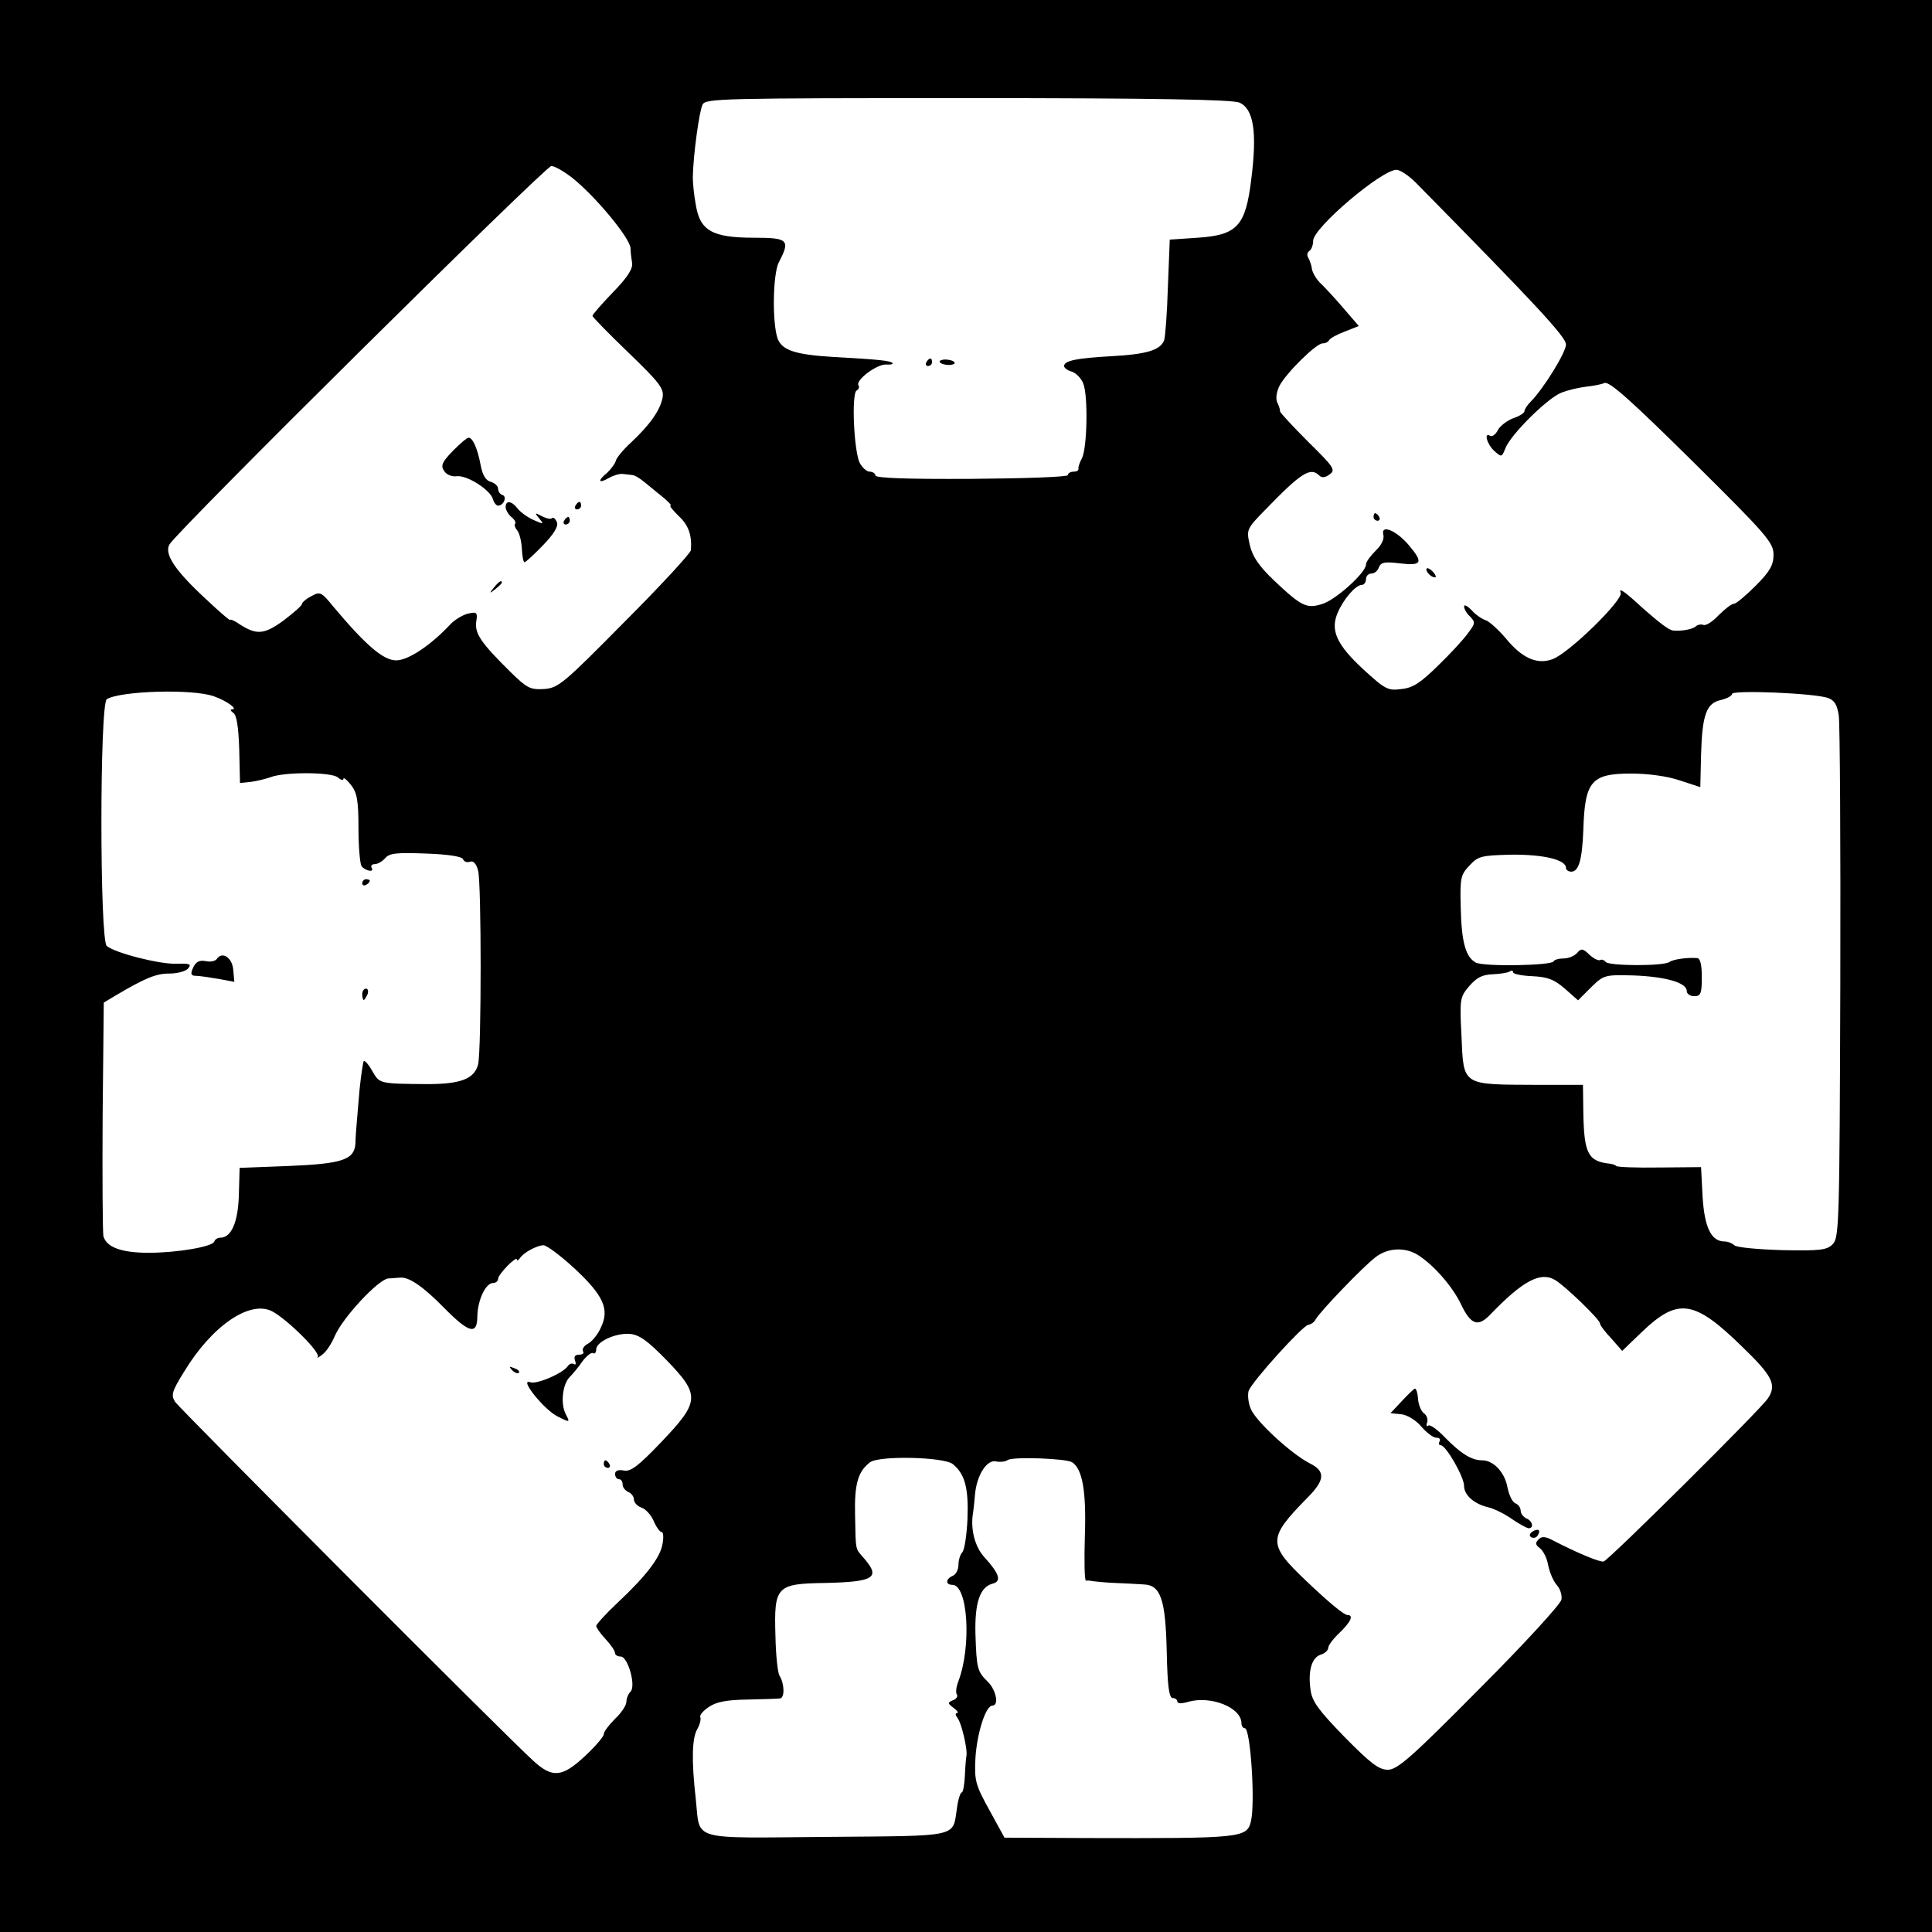
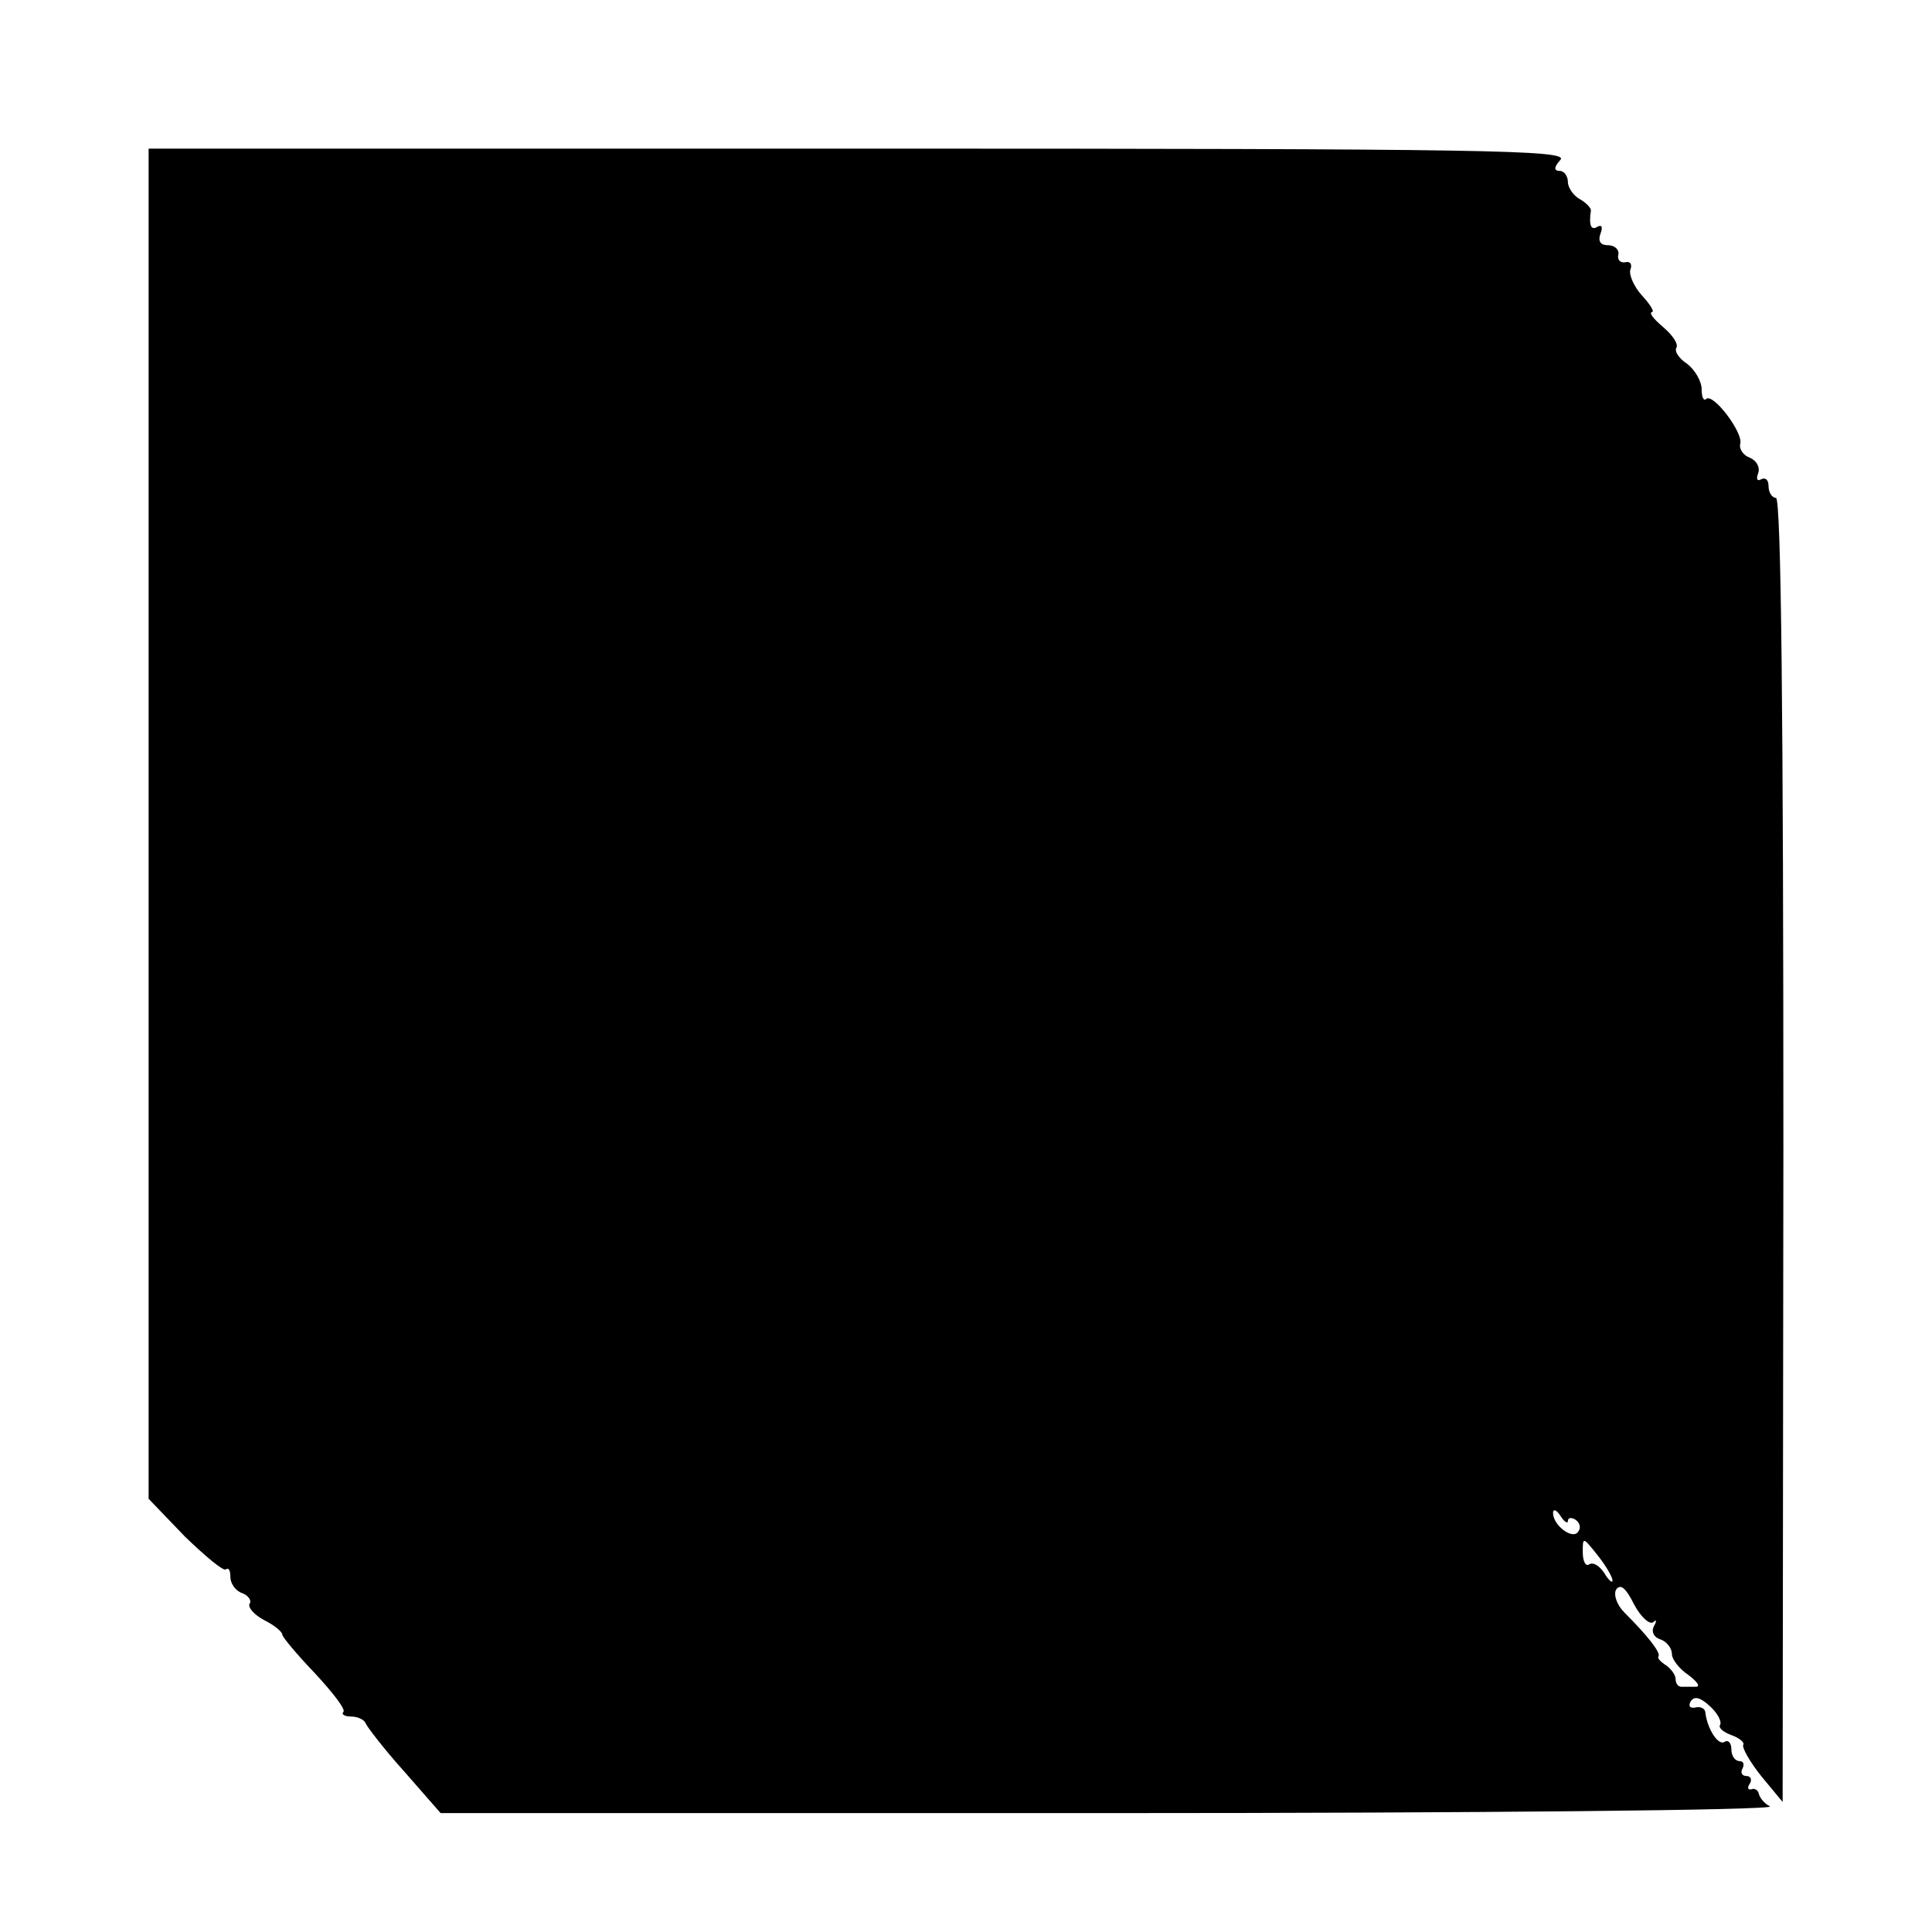
- <svg xmlns="http://www.w3.org/2000/svg" version="1.0" width="512pt" height="512pt" viewBox="0 0 512 512" preserveAspectRatio="xMidYMid meet">
-   <g transform="translate(0,512) scale(0.1,-0.1)" fill="#000000" stroke="none">
-     <path d="M0 2560 l0 -2560 2560 0 2560 0 0 2560 0 2560 -2560 0 -2560 0 0 -2560z m3285 2288 c37 -17 47 -77 31 -203 -15 -124 -37 -148 -142 -155 l-74 -5 -5 -126 c-2 -69 -7 -133 -10 -141 -10 -26 -47 -37 -140 -42 -92 -5 -125 -12 -125 -26 0 -5 9 -12 21 -15 11 -4 25 -18 30 -32 13 -34 10 -172 -4 -198 -6 -11 -10 -23 -9 -27 1 -5 -5 -8 -13 -8 -8 0 -15 -4 -15 -9 0 -5 -115 -9 -255 -10 -171 -1 -255 2 -255 9 0 5 -7 10 -15 10 -8 0 -19 10 -26 22 -16 29 -23 184 -9 193 6 3 8 10 5 14 -8 14 49 56 73 55 12 -1 20 1 17 4 -6 6 -31 9 -156 16 -102 6 -136 18 -148 48 -15 42 -13 172 3 203 31 59 25 65 -66 65 -111 0 -143 19 -154 87 -5 26 -8 59 -8 73 1 58 17 176 26 193 8 16 51 17 703 17 504 0 702 -4 720 -12z m-1770 -198 c62 -49 155 -161 156 -188 0 -10 2 -26 4 -38 3 -15 -11 -38 -50 -78 -30 -31 -55 -60 -55 -63 0 -3 43 -47 96 -98 82 -79 94 -95 90 -118 -6 -34 -34 -73 -83 -119 -21 -19 -39 -41 -41 -49 -2 -8 -12 -21 -22 -31 -27 -22 -25 -31 3 -15 12 7 29 12 37 11 8 -1 20 -2 26 -3 6 0 20 -9 31 -18 12 -10 34 -28 49 -40 16 -13 25 -23 21 -23 -4 0 6 -12 22 -28 26 -24 35 -51 32 -90 -1 -8 -79 -93 -175 -189 -163 -165 -176 -176 -214 -179 -37 -2 -45 2 -89 45 -79 78 -95 102 -91 133 4 25 2 27 -21 22 -14 -3 -35 -16 -46 -27 -53 -57 -113 -97 -145 -97 -34 0 -80 39 -168 144 -30 37 -34 39 -57 26 -14 -7 -25 -17 -25 -21 0 -4 -22 -23 -48 -43 -52 -38 -72 -39 -116 -11 -14 10 -26 15 -26 12 0 -3 -30 23 -66 57 -81 75 -109 118 -95 143 19 35 997 1003 1012 1003 9 0 33 -14 54 -30z m2237 -14 c322 -327 398 -409 398 -429 0 -21 -60 -118 -94 -152 -9 -9 -16 -20 -16 -25 0 -4 -13 -13 -29 -18 -16 -6 -35 -20 -41 -31 -6 -12 -15 -19 -21 -16 -17 11 -9 -22 11 -40 19 -17 20 -17 29 6 13 36 111 133 148 148 17 7 47 14 65 16 18 2 41 6 50 10 13 5 69 -45 233 -207 198 -196 215 -216 215 -248 0 -27 -9 -44 -47 -82 -26 -26 -52 -48 -58 -48 -6 0 -24 -14 -40 -30 -16 -17 -34 -29 -41 -26 -6 2 -15 1 -20 -4 -9 -8 -38 -13 -60 -11 -11 1 -37 21 -79 58 -51 47 -66 57 -60 42 7 -19 -138 -161 -181 -176 -41 -15 -81 3 -124 56 -19 22 -43 44 -52 47 -10 3 -28 15 -38 27 -11 11 -20 16 -20 10 0 -7 7 -19 16 -27 14 -15 14 -18 -5 -43 -11 -16 -46 -54 -79 -86 -47 -46 -67 -60 -98 -63 -36 -5 -43 -1 -102 53 -70 65 -87 103 -67 149 15 36 48 74 64 74 6 0 11 7 11 15 0 8 6 15 14 15 8 0 17 7 20 16 5 14 16 16 56 11 59 -7 63 2 22 50 -33 38 -73 54 -66 26 3 -11 -5 -28 -20 -42 -14 -14 -26 -30 -26 -37 0 -21 -77 -91 -114 -104 -43 -14 -56 -8 -130 62 -41 39 -57 64 -64 94 -9 41 -9 42 43 95 93 96 118 112 141 89 7 -7 16 -6 28 3 16 12 11 19 -58 87 -41 41 -74 77 -74 80 1 3 -2 13 -7 23 -5 11 -2 29 6 45 18 34 97 112 114 112 8 0 15 4 17 8 2 5 20 15 41 23 l38 15 -38 44 c-21 25 -48 54 -60 66 -13 11 -24 30 -26 40 -1 10 -6 24 -10 31 -4 6 -3 14 3 18 5 3 10 15 10 27 0 34 181 188 221 188 9 0 32 -15 51 -34z m-3186 -1361 c35 -12 66 -35 49 -35 -6 0 -4 -4 3 -9 9 -5 14 -36 16 -97 l2 -89 29 3 c16 2 39 8 51 12 37 15 162 14 179 0 8 -7 15 -9 15 -4 0 5 9 -2 20 -16 16 -20 20 -41 20 -115 0 -49 4 -94 8 -100 9 -13 35 -18 27 -5 -3 5 0 10 8 10 8 0 20 7 28 16 11 13 30 15 108 12 59 -2 96 -8 98 -15 3 -7 11 -9 18 -7 9 4 17 -4 22 -23 9 -33 9 -477 0 -514 -10 -38 -46 -52 -134 -52 -128 1 -127 1 -146 34 -10 18 -20 29 -23 27 -2 -3 -7 -36 -11 -74 -3 -38 -7 -80 -8 -94 -1 -14 -3 -36 -3 -50 -3 -44 -35 -54 -177 -60 l-130 -5 -2 -72 c-2 -72 -20 -113 -49 -113 -7 0 -14 -4 -16 -10 -4 -14 -99 -30 -174 -30 -73 0 -112 15 -120 44 -2 12 -3 156 -2 320 l3 299 30 18 c81 48 109 59 144 59 21 0 44 6 50 14 9 11 4 13 -31 12 -43 -2 -162 28 -185 47 -19 14 -19 642 0 654 35 22 226 28 283 8z m4279 -5 c17 -6 24 -19 28 -47 3 -21 5 -340 4 -710 -2 -633 -3 -673 -20 -690 -15 -16 -34 -18 -134 -16 -64 2 -121 7 -127 13 -5 5 -17 10 -26 10 -35 0 -53 37 -58 119 l-4 78 -110 -1 c-60 -1 -112 1 -115 4 -2 3 -10 5 -16 6 -58 6 -69 26 -71 134 l-1 75 -120 0 c-203 1 -196 -4 -202 131 -5 96 -4 102 21 131 19 22 34 30 61 31 20 1 40 4 45 7 6 4 10 3 10 -2 0 -4 23 -9 51 -10 40 -2 57 -8 86 -33 l35 -31 34 34 c34 33 36 34 112 32 85 -3 142 -19 142 -41 0 -8 9 -14 20 -14 17 0 20 7 20 50 0 33 -4 50 -12 51 -26 2 -63 -3 -73 -10 -15 -12 -164 -11 -170 0 -4 5 -10 7 -14 5 -4 -3 -17 3 -29 14 -17 17 -22 17 -32 5 -7 -8 -23 -15 -36 -15 -12 0 -25 -3 -27 -8 -8 -11 -184 -14 -206 -3 -27 15 -38 54 -40 148 -2 76 0 85 23 109 23 25 31 27 110 29 85 1 146 -13 146 -35 0 -5 6 -10 14 -10 20 0 29 32 32 111 4 129 21 149 127 149 44 0 96 -7 128 -18 l55 -18 2 86 c3 106 14 137 53 145 16 4 29 11 29 16 0 11 222 2 255 -11z m-3322 -1512 c77 -72 93 -108 69 -157 -8 -18 -23 -36 -34 -42 -10 -5 -16 -14 -13 -20 4 -5 -1 -9 -10 -9 -11 0 -15 -5 -11 -16 3 -8 2 -12 -3 -9 -5 3 -12 1 -16 -5 -12 -19 -84 -50 -100 -43 -31 11 38 -74 73 -91 32 -16 33 -16 22 5 -15 27 -10 80 10 100 8 8 24 27 34 42 11 14 23 24 28 21 4 -3 8 2 8 10 0 20 51 44 89 41 25 -2 47 -18 97 -69 90 -93 89 -110 -13 -217 -61 -64 -82 -80 -100 -76 -15 3 -23 -1 -23 -9 0 -8 5 -14 10 -14 6 0 10 -6 10 -14 0 -8 7 -16 15 -20 8 -3 15 -12 15 -20 0 -8 9 -17 19 -21 11 -3 26 -19 33 -35 7 -17 17 -30 21 -30 5 0 6 -13 3 -30 -5 -36 -43 -86 -120 -158 -31 -29 -56 -57 -56 -61 0 -4 11 -20 25 -35 14 -15 25 -31 25 -37 0 -5 7 -9 15 -9 19 0 41 -78 26 -93 -6 -6 -11 -18 -11 -27 0 -9 -13 -29 -30 -45 -16 -16 -30 -34 -30 -41 0 -6 -22 -32 -50 -58 -60 -56 -86 -59 -137 -12 -70 63 -935 931 -949 951 -11 18 -9 27 24 80 74 122 174 190 233 160 40 -21 130 -110 121 -121 -4 -4 2 -2 12 6 11 8 25 30 33 49 21 49 115 150 142 153 9 0 23 2 31 2 23 3 61 -23 117 -80 66 -67 88 -73 88 -22 1 43 22 88 42 88 7 0 13 5 13 11 0 12 50 63 50 51 0 -4 4 -2 8 4 10 15 44 33 62 34 9 0 46 -28 83 -62z m2238 34 c42 -28 90 -84 111 -129 26 -54 45 -61 78 -26 85 88 132 114 171 91 27 -16 119 -105 119 -115 0 -5 14 -23 30 -40 l29 -33 52 50 c96 92 139 85 265 -38 82 -79 93 -102 69 -138 -17 -27 -420 -427 -435 -432 -9 -3 -69 22 -133 55 -22 12 -32 12 -40 3 -9 -9 -8 -14 4 -23 9 -7 19 -27 22 -46 4 -19 14 -42 23 -52 9 -10 14 -27 12 -38 -2 -12 -99 -118 -217 -236 -181 -183 -218 -215 -243 -215 -24 0 -46 17 -115 87 -69 71 -86 94 -90 125 -7 50 3 85 27 93 11 3 20 12 20 18 0 7 14 25 30 40 30 29 38 47 21 47 -9 0 -48 32 -109 90 -103 98 -103 113 2 220 48 48 49 71 7 92 -49 25 -145 113 -157 146 -6 15 -8 36 -5 46 9 25 144 174 158 175 7 1 16 7 20 15 11 20 124 138 158 164 33 26 81 28 116 4z m-1236 -552 c32 -26 42 -63 39 -144 -2 -44 -8 -84 -14 -90 -5 -5 -10 -20 -10 -33 0 -13 -7 -26 -15 -29 -19 -8 -20 -24 -1 -24 41 0 51 -162 16 -255 -6 -15 -8 -31 -4 -36 3 -5 -2 -12 -11 -15 -14 -6 -14 -8 2 -20 10 -7 14 -14 9 -14 -5 0 -4 -6 1 -12 11 -13 28 -86 24 -102 -1 -4 -3 -28 -4 -52 -1 -24 -5 -44 -8 -44 -4 0 -10 -19 -13 -42 -12 -78 11 -73 -345 -76 -367 -3 -335 -12 -347 99 -12 106 -10 163 4 187 7 12 10 26 8 31 -3 5 7 17 22 27 20 14 47 19 102 20 41 1 80 2 87 3 13 1 12 39 -1 60 -5 7 -10 55 -11 105 -4 133 2 139 133 141 129 3 146 14 102 65 -24 28 -22 17 -24 115 -2 83 8 116 40 140 25 18 196 14 219 -5z m316 5 c28 -18 38 -78 34 -195 -2 -66 -1 -119 3 -119 4 1 12 0 17 -1 6 -1 33 -4 60 -5 28 -1 62 -3 77 -4 44 -2 57 -40 60 -180 2 -89 6 -121 16 -121 6 0 12 -4 12 -9 0 -6 12 -6 29 -1 60 17 141 -15 141 -57 0 -7 4 -13 9 -13 15 0 28 -199 16 -247 -11 -44 -24 -45 -437 -44 l-216 1 -40 73 c-37 67 -40 78 -37 138 4 65 27 139 45 139 18 0 10 41 -12 63 -28 27 -30 35 -33 127 -2 83 12 124 45 133 25 6 19 26 -21 70 -26 28 -38 76 -30 120 1 5 3 26 5 48 5 51 32 92 56 86 10 -2 24 -1 31 4 15 9 153 4 170 -6z" />
-     <path d="M2455 4160 c-3 -5 -1 -10 4 -10 6 0 11 5 11 10 0 6 -2 10 -4 10 -3 0 -8 -4 -11 -10z" />
-     <path d="M2490 4162 c0 -4 9 -8 20 -9 11 -1 20 2 20 5 0 4 -9 8 -20 9 -11 1 -20 -2 -20 -5z" />
-     <path d="M1200 3925 c-28 -29 -33 -39 -23 -53 6 -10 21 -16 34 -14 26 3 87 -35 95 -60 3 -10 9 -18 14 -18 15 0 24 24 12 28 -7 2 -12 10 -12 17 0 7 -9 15 -19 18 -13 3 -22 17 -27 43 -8 44 -21 74 -32 74 -5 0 -23 -16 -42 -35z" />
-     <path d="M1340 3776 c0 -7 7 -19 15 -26 9 -7 13 -15 10 -18 -3 -3 0 -11 6 -18 6 -8 11 -29 12 -49 1 -19 4 -35 7 -35 3 0 25 20 49 45 29 30 41 50 37 61 -4 9 -9 14 -13 11 -3 -4 -15 -1 -27 5 -19 10 -20 10 -7 -6 13 -16 12 -16 -15 -4 -16 7 -35 21 -42 30 -16 21 -32 23 -32 4z" />
-     <path d="M1525 3780 c-3 -5 -1 -10 4 -10 6 0 11 5 11 10 0 6 -2 10 -4 10 -3 0 -8 -4 -11 -10z" />
-     <path d="M1495 3740 c-3 -5 -1 -10 4 -10 6 0 11 5 11 10 0 6 -2 10 -4 10 -3 0 -8 -4 -11 -10z" />
-     <path d="M1309 3563 c-13 -16 -12 -17 4 -4 9 7 17 15 17 17 0 8 -8 3 -21 -13z" />
-     <path d="M3640 3750 c0 -5 5 -10 11 -10 5 0 7 5 4 10 -3 6 -8 10 -11 10 -2 0 -4 -4 -4 -10z" />
-     <path d="M3780 3611 c0 -10 19 -25 25 -20 1 2 -3 10 -11 17 -8 7 -14 8 -14 3z" />
-     <path d="M960 2779 c0 -5 5 -7 10 -4 6 3 10 8 10 11 0 2 -4 4 -10 4 -5 0 -10 -5 -10 -11z" />
-     <path d="M574 2578 c-4 -5 -17 -8 -29 -5 -17 3 -26 -2 -33 -17 -8 -17 -6 -22 7 -22 9 0 35 -4 59 -8 l43 -8 -3 33 c-3 32 -30 49 -44 27z" />
-     <path d="M960 2485 c0 -8 2 -15 4 -15 2 0 6 7 10 15 3 8 1 15 -4 15 -6 0 -10 -7 -10 -15z" />
-     <path d="M1357 1489 c7 -7 15 -10 18 -7 3 3 -2 9 -12 12 -14 6 -15 5 -6 -5z" />
-     <path d="M1600 1240 c0 -5 5 -10 11 -10 5 0 7 5 4 10 -3 6 -8 10 -11 10 -2 0 -4 -4 -4 -10z" />
-     <path d="M3715 1407 l-30 -32 29 -3 c16 -2 39 -16 53 -33 14 -16 31 -29 39 -29 9 0 12 -4 9 -10 -3 -5 -2 -10 3 -10 14 0 62 -84 62 -108 0 -24 26 -47 62 -56 15 -3 44 -17 64 -31 20 -14 41 -25 45 -25 15 0 10 20 -6 26 -8 4 -15 13 -15 20 0 8 -6 17 -14 20 -8 3 -17 22 -21 42 -7 40 -37 72 -67 72 -28 0 -56 17 -99 61 -20 21 -40 35 -44 31 -4 -4 -6 0 -3 8 3 8 -1 20 -9 25 -7 6 -14 22 -15 38 -1 15 -5 27 -8 27 -3 0 -18 -15 -35 -33z" />
-     <path d="M4061 1061 c-8 -6 -9 -11 -3 -15 6 -3 14 -1 17 5 9 14 2 20 -14 10z" />
+ <svg xmlns="http://www.w3.org/2000/svg" version="1.0" width="260pt" height="260pt" viewBox="0 0 260 260" preserveAspectRatio="xMidYMid meet">
+   <g transform="translate(0,260) scale(0.1,-0.1)" fill="#000000" stroke="none">
+     <path d="M200 1491 l0 -908 49 -51 c28 -27 52 -47 55 -44 4 3 6 -2 6 -10 0 -9 7 -19 16 -22 8 -3 13 -10 10 -14 -3 -5 6 -15 19 -22 14 -7 25 -16 25 -20 0 -3 20 -27 44 -52 24 -26 42 -49 38 -52 -3 -3 2 -6 10 -6 9 0 18 -4 20 -9 2 -5 25 -35 52 -65 l49 -56 901 0 c496 0 895 4 888 9 -8 4 -14 12 -15 17 -1 5 -6 8 -10 6 -5 -1 -6 2 -2 8 3 5 1 10 -5 10 -6 0 -8 5 -5 10 3 6 1 10 -4 10 -6 0 -11 7 -11 16 0 8 -4 13 -9 10 -8 -6 -23 16 -26 39 0 6 -7 9 -14 7 -7 -1 -9 2 -6 8 5 8 13 6 26 -6 10 -9 16 -20 14 -25 -3 -4 4 -10 15 -14 11 -4 18 -10 16 -13 -2 -4 9 -23 24 -42 l29 -35 1 878 c0 583 -3 877 -10 877 -5 0 -10 7 -10 16 0 8 -4 12 -10 9 -5 -3 -7 0 -4 8 3 8 -2 17 -11 21 -9 3 -15 12 -13 19 4 15 -37 69 -46 60 -3 -3 -6 2 -6 13 0 11 -9 26 -19 34 -11 7 -18 17 -15 22 3 5 -5 17 -18 28 -13 11 -19 19 -15 20 4 0 -2 10 -13 22 -11 12 -18 28 -16 35 3 7 0 12 -7 10 -7 -1 -11 4 -9 11 1 6 -5 12 -14 12 -10 0 -14 5 -10 16 3 8 2 12 -4 9 -9 -6 -12 2 -9 22 0 3 -6 10 -15 15 -9 5 -16 16 -16 23 0 8 -5 15 -11 15 -8 0 -8 5 1 15 11 13 -95 15 -944 15 l-956 0 0 -909z m1910 -938 c0 5 5 5 10 2 6 -4 8 -11 4 -16 -7 -12 -34 8 -34 25 0 6 5 4 10 -4 5 -8 10 -11 10 -7z m60 -80 c0 -4 -5 0 -11 10 -6 9 -14 15 -20 12 -5 -4 -9 4 -9 16 0 21 0 21 20 -4 11 -14 20 -29 20 -34z m55 -56 c4 4 5 2 1 -5 -4 -7 -1 -15 8 -18 9 -3 16 -12 16 -20 0 -7 10 -20 22 -28 12 -9 17 -16 10 -16 -6 0 -15 0 -19 0 -5 0 -8 5 -8 10 0 6 -6 14 -13 19 -8 5 -12 10 -10 12 3 5 -14 27 -46 59 -10 10 -15 24 -11 31 6 8 13 2 24 -20 9 -17 21 -28 26 -24z" />
  </g>
</svg>
